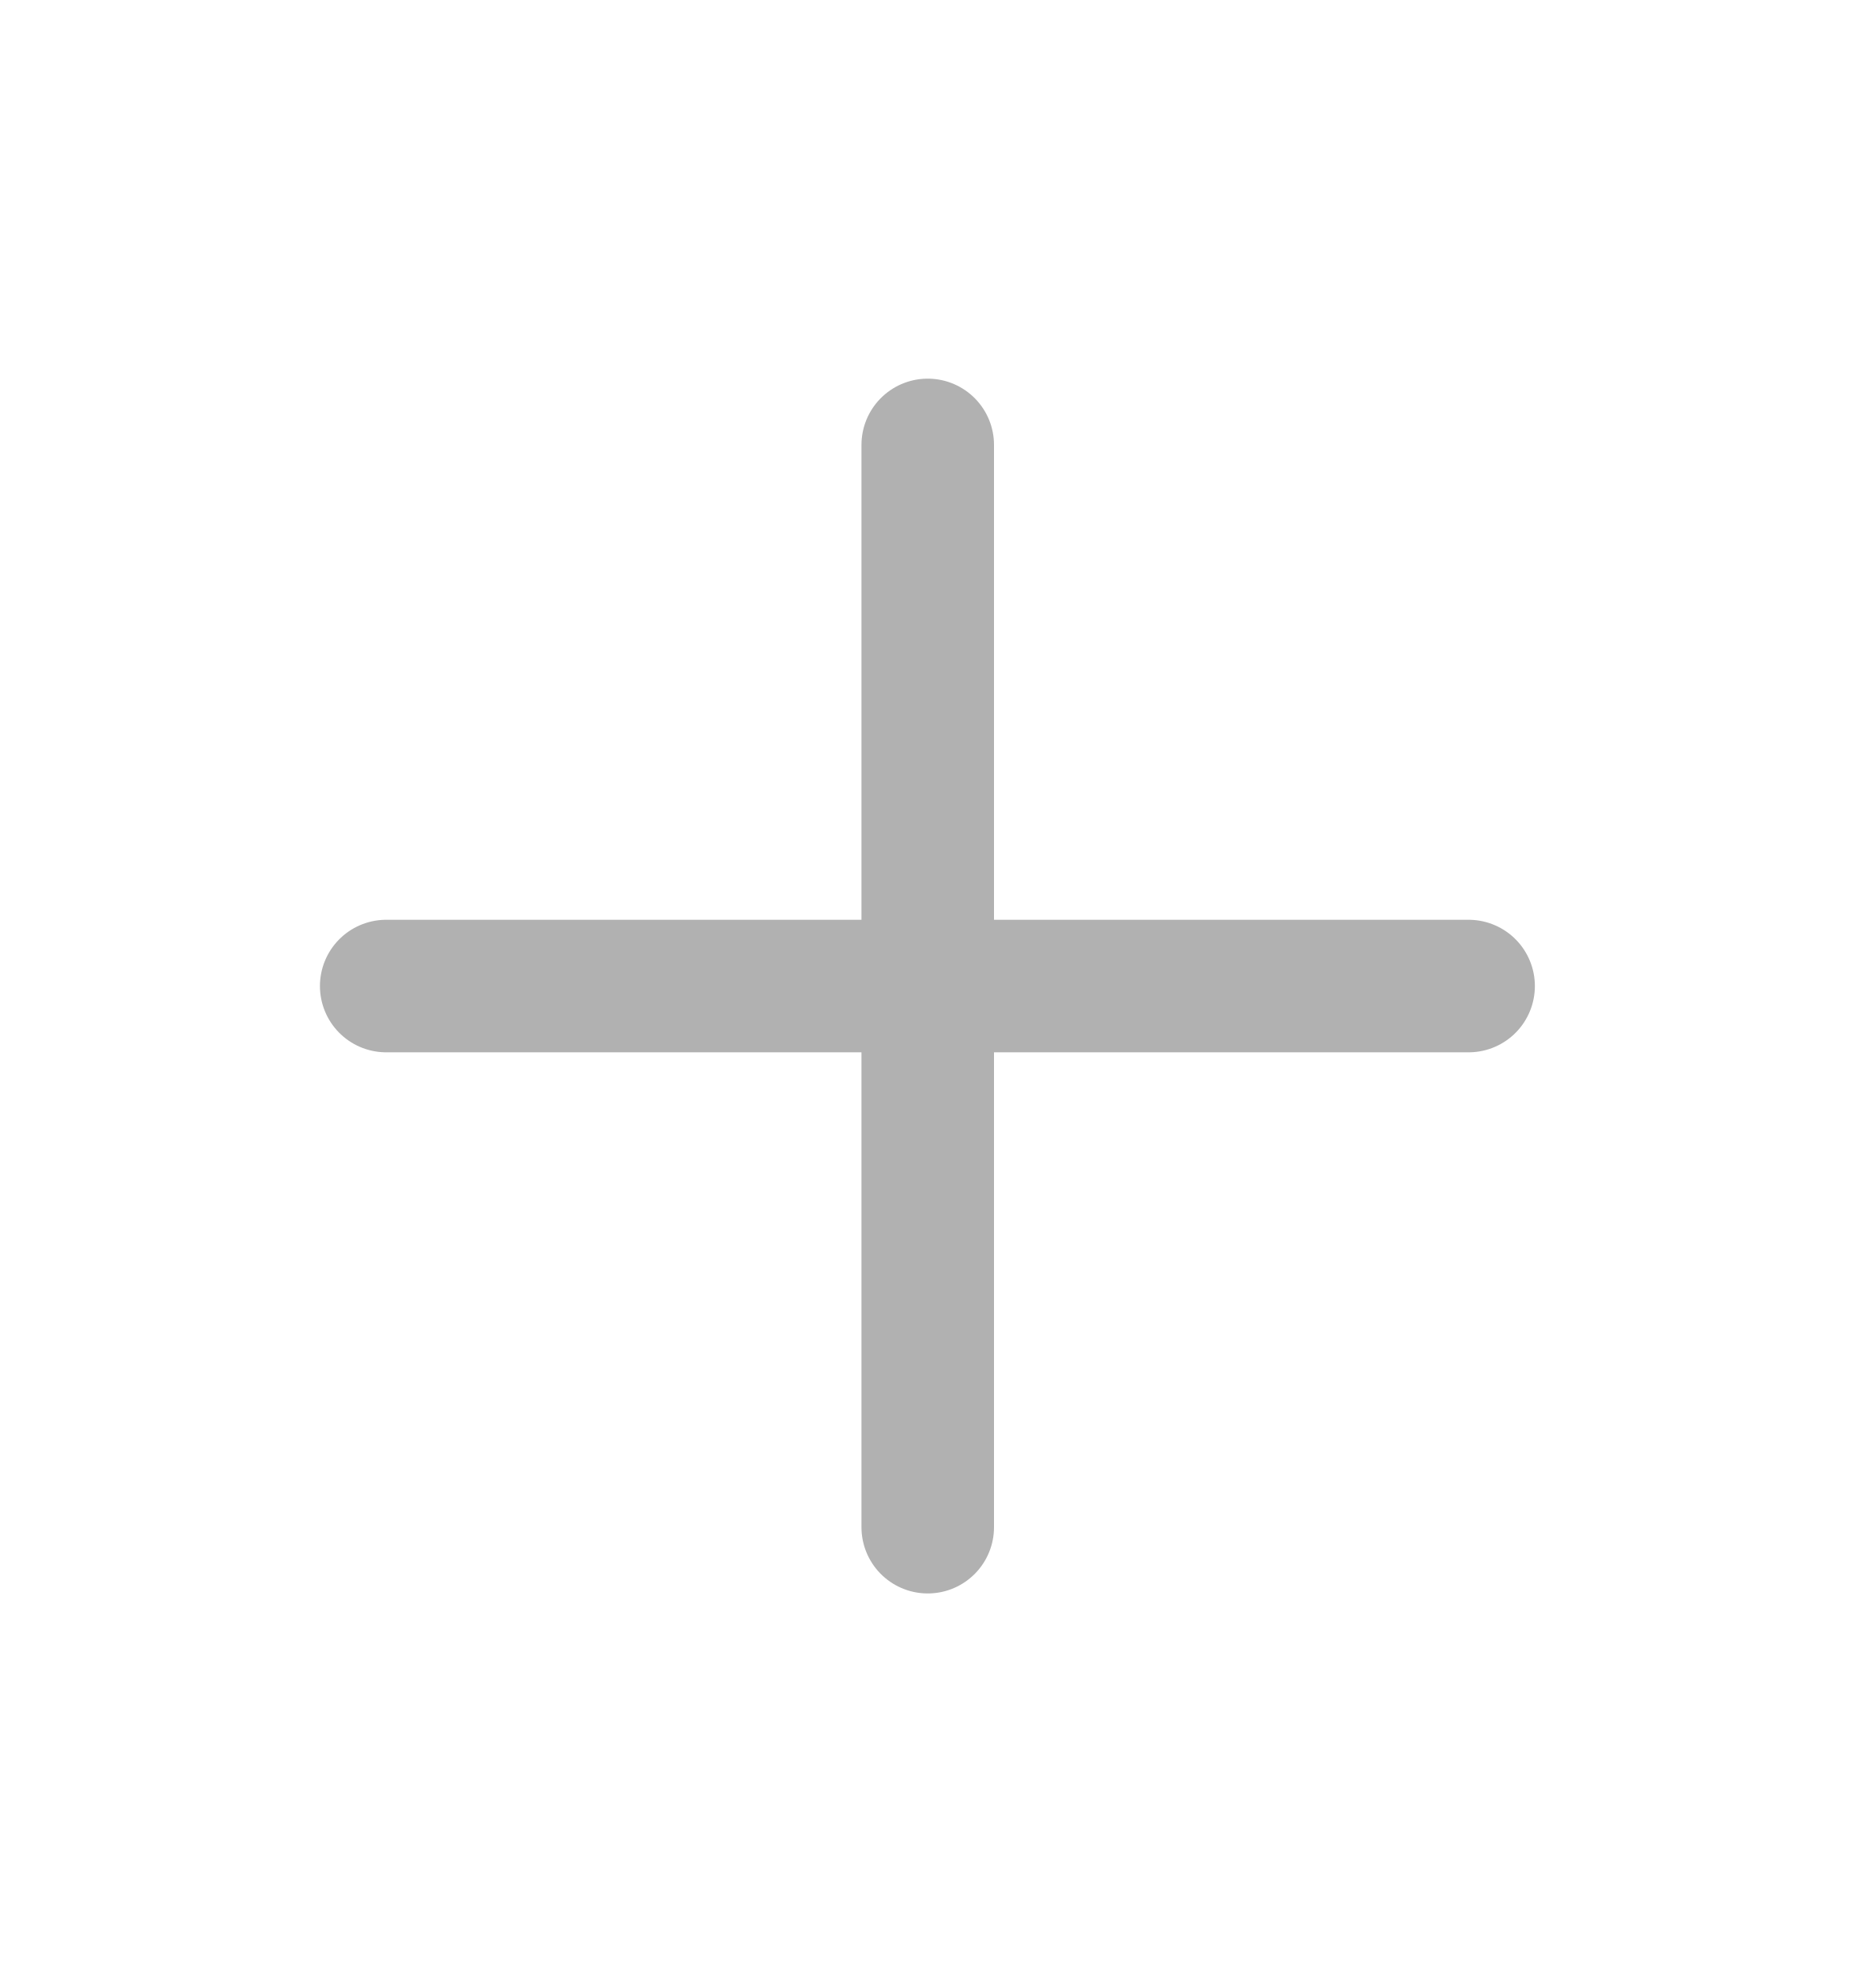
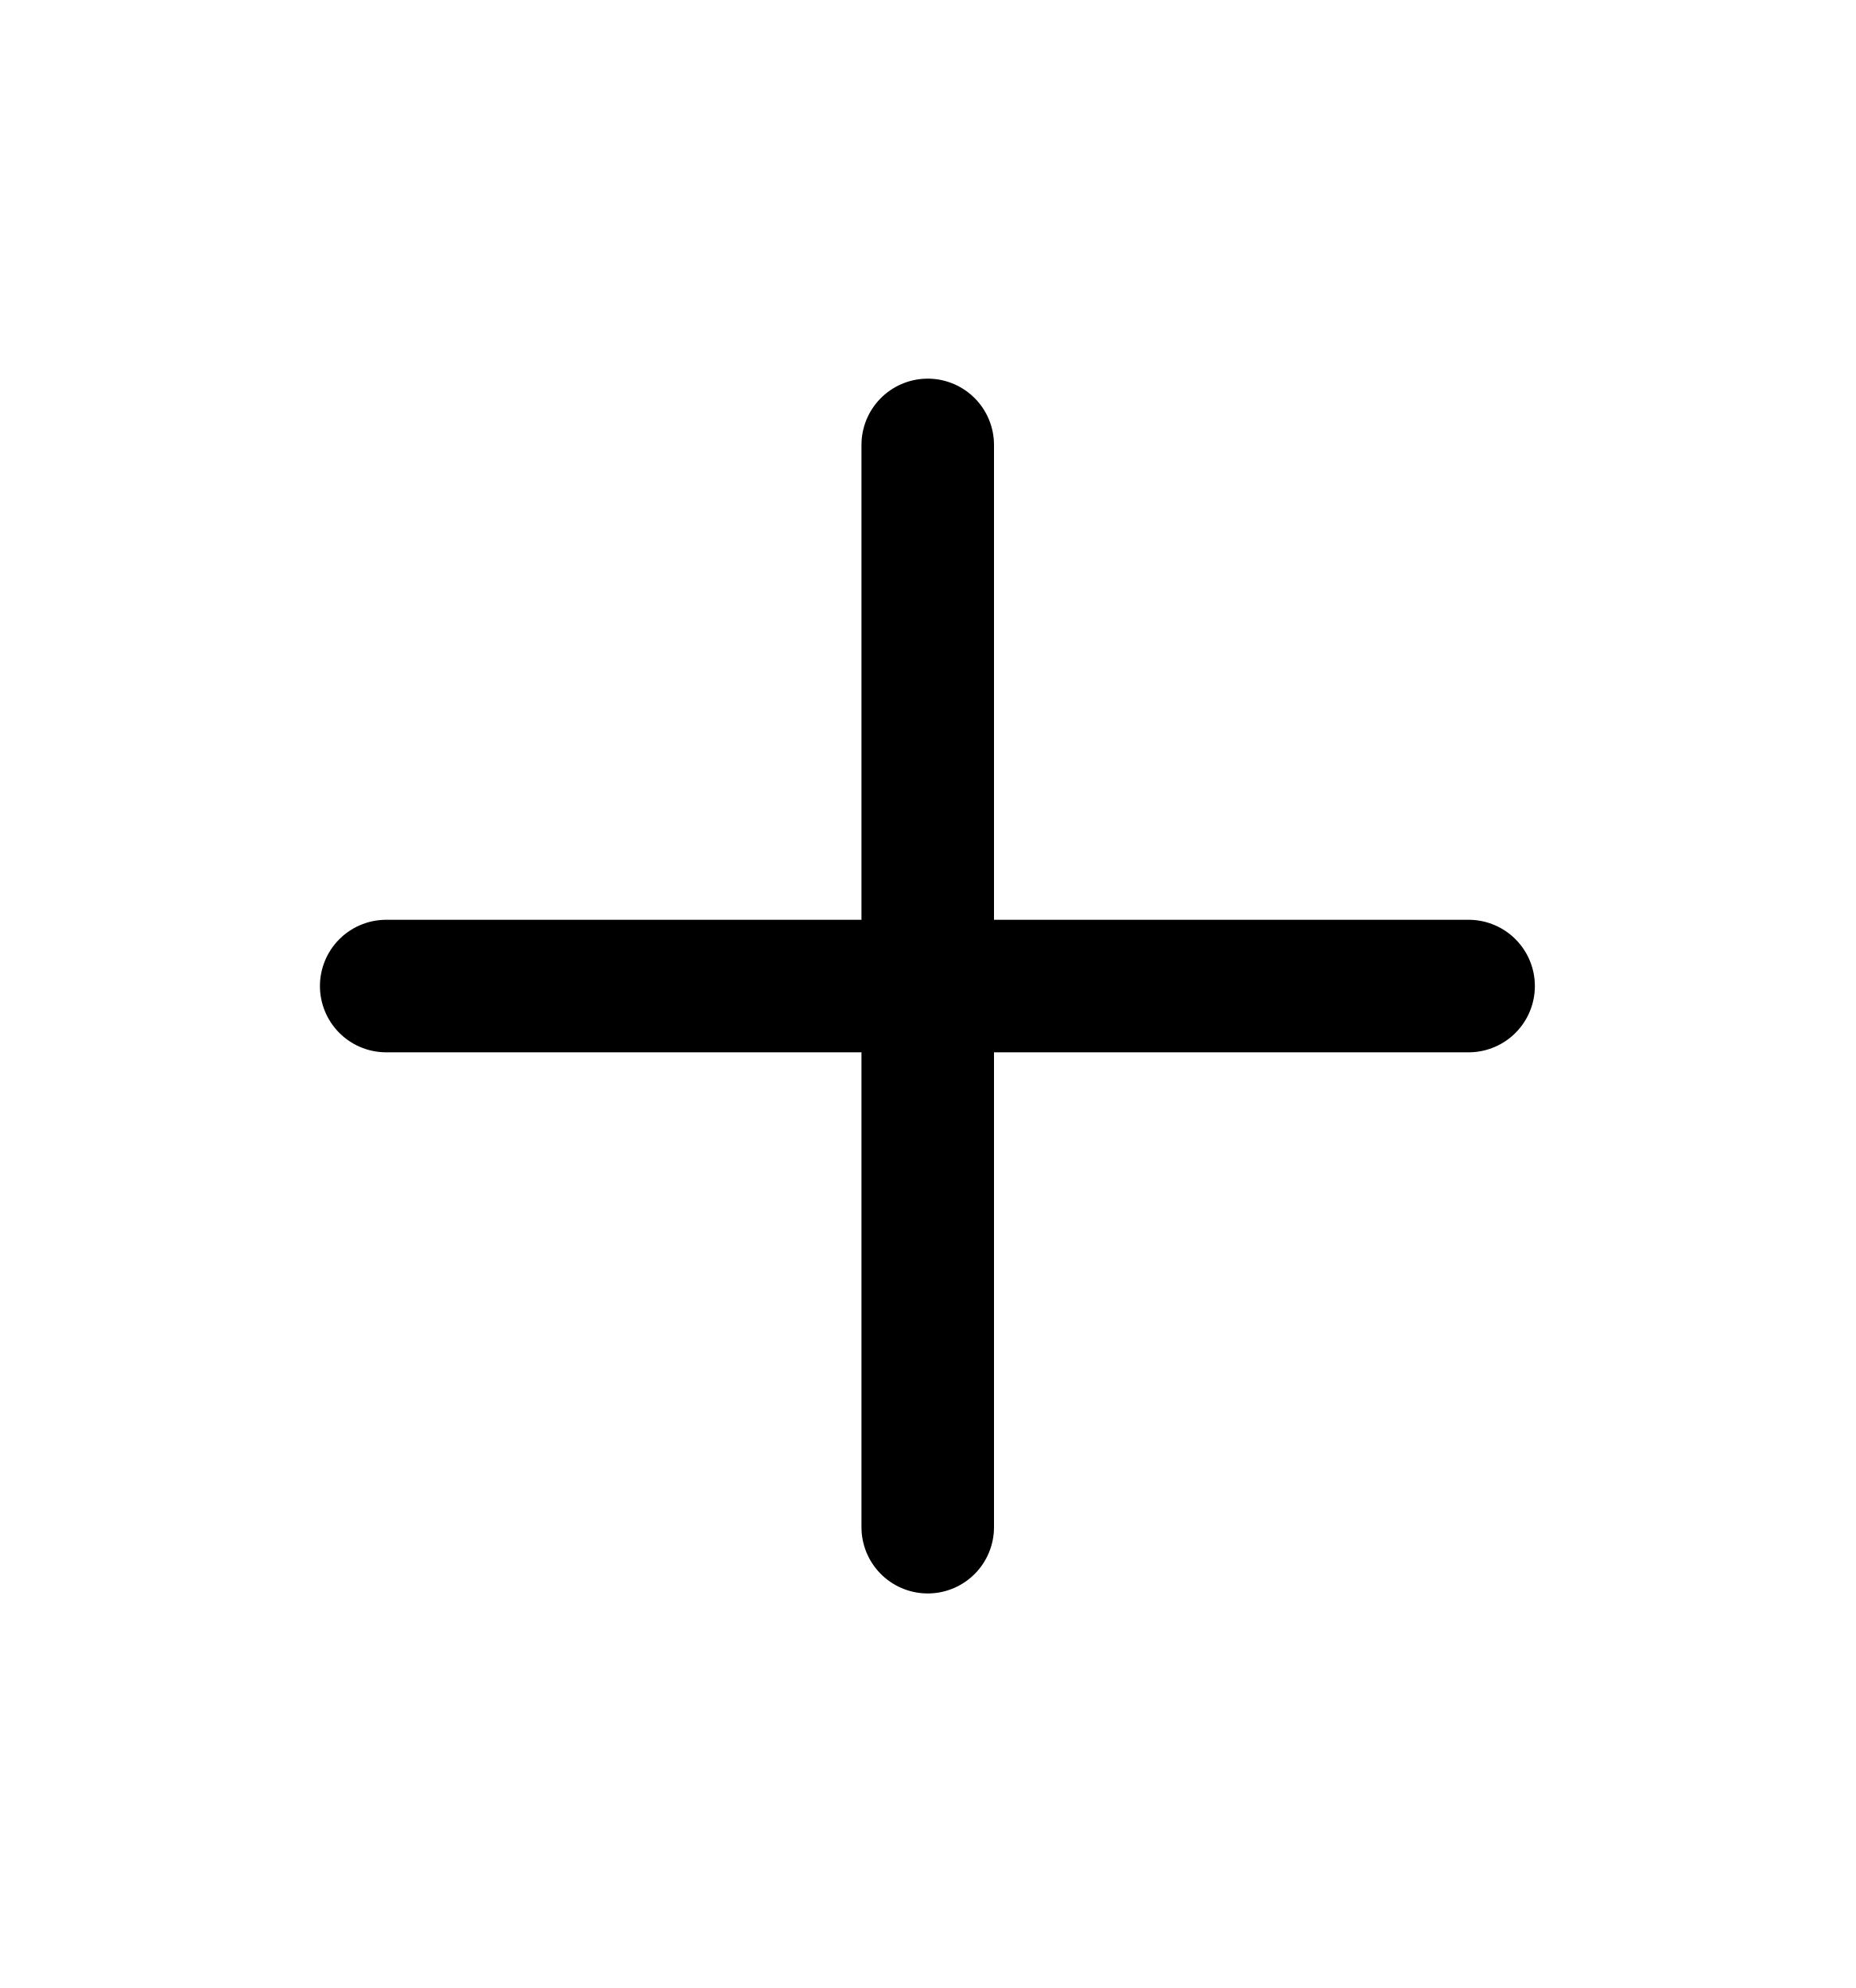
<svg xmlns="http://www.w3.org/2000/svg" width="14" height="15" viewBox="0 0 14 15" fill="none">
-   <path d="M7 3.357V11.523" stroke="#B1B1B1" stroke-linecap="round" stroke-linejoin="round" />
-   <path d="M2.914 7.44H11.081" stroke="#B1B1B1" stroke-linecap="round" stroke-linejoin="round" />
+   <path d="M7 3.357V11.523" stroke="currentColor" stroke-linecap="round" stroke-linejoin="round" />
+   <path d="M2.914 7.44H11.081" stroke="currentColor" stroke-linecap="round" stroke-linejoin="round" />
</svg>
